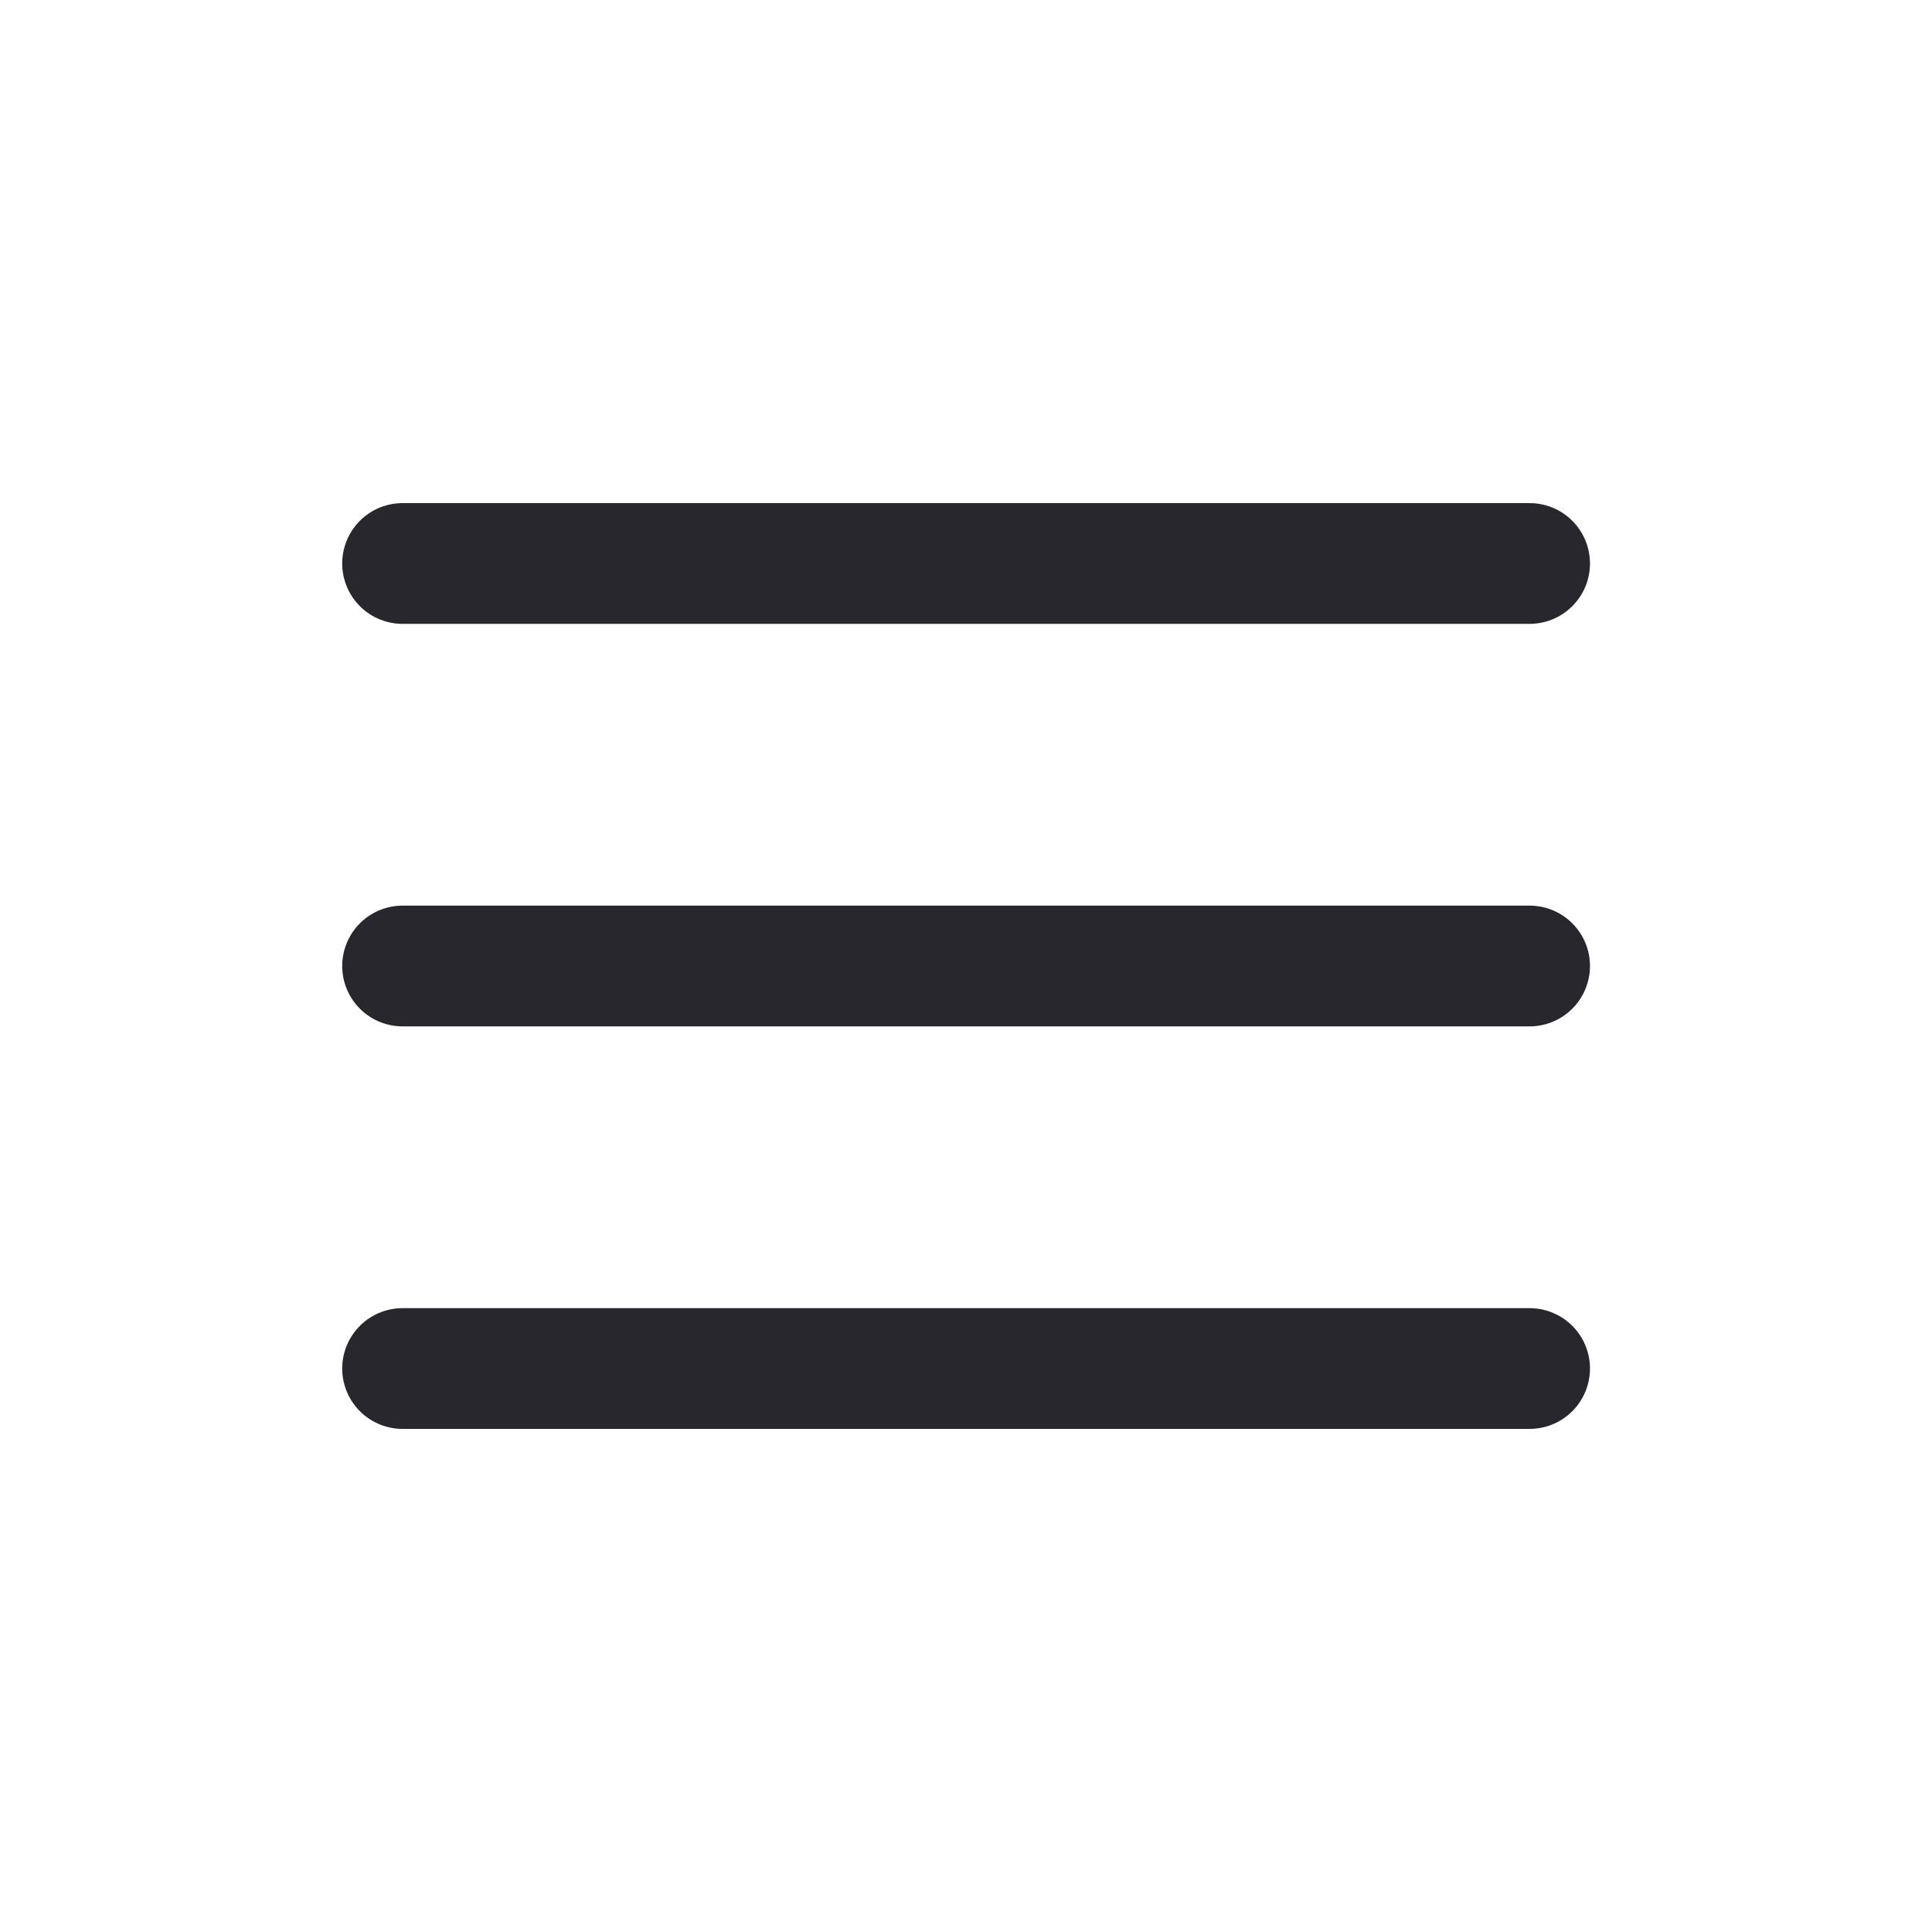
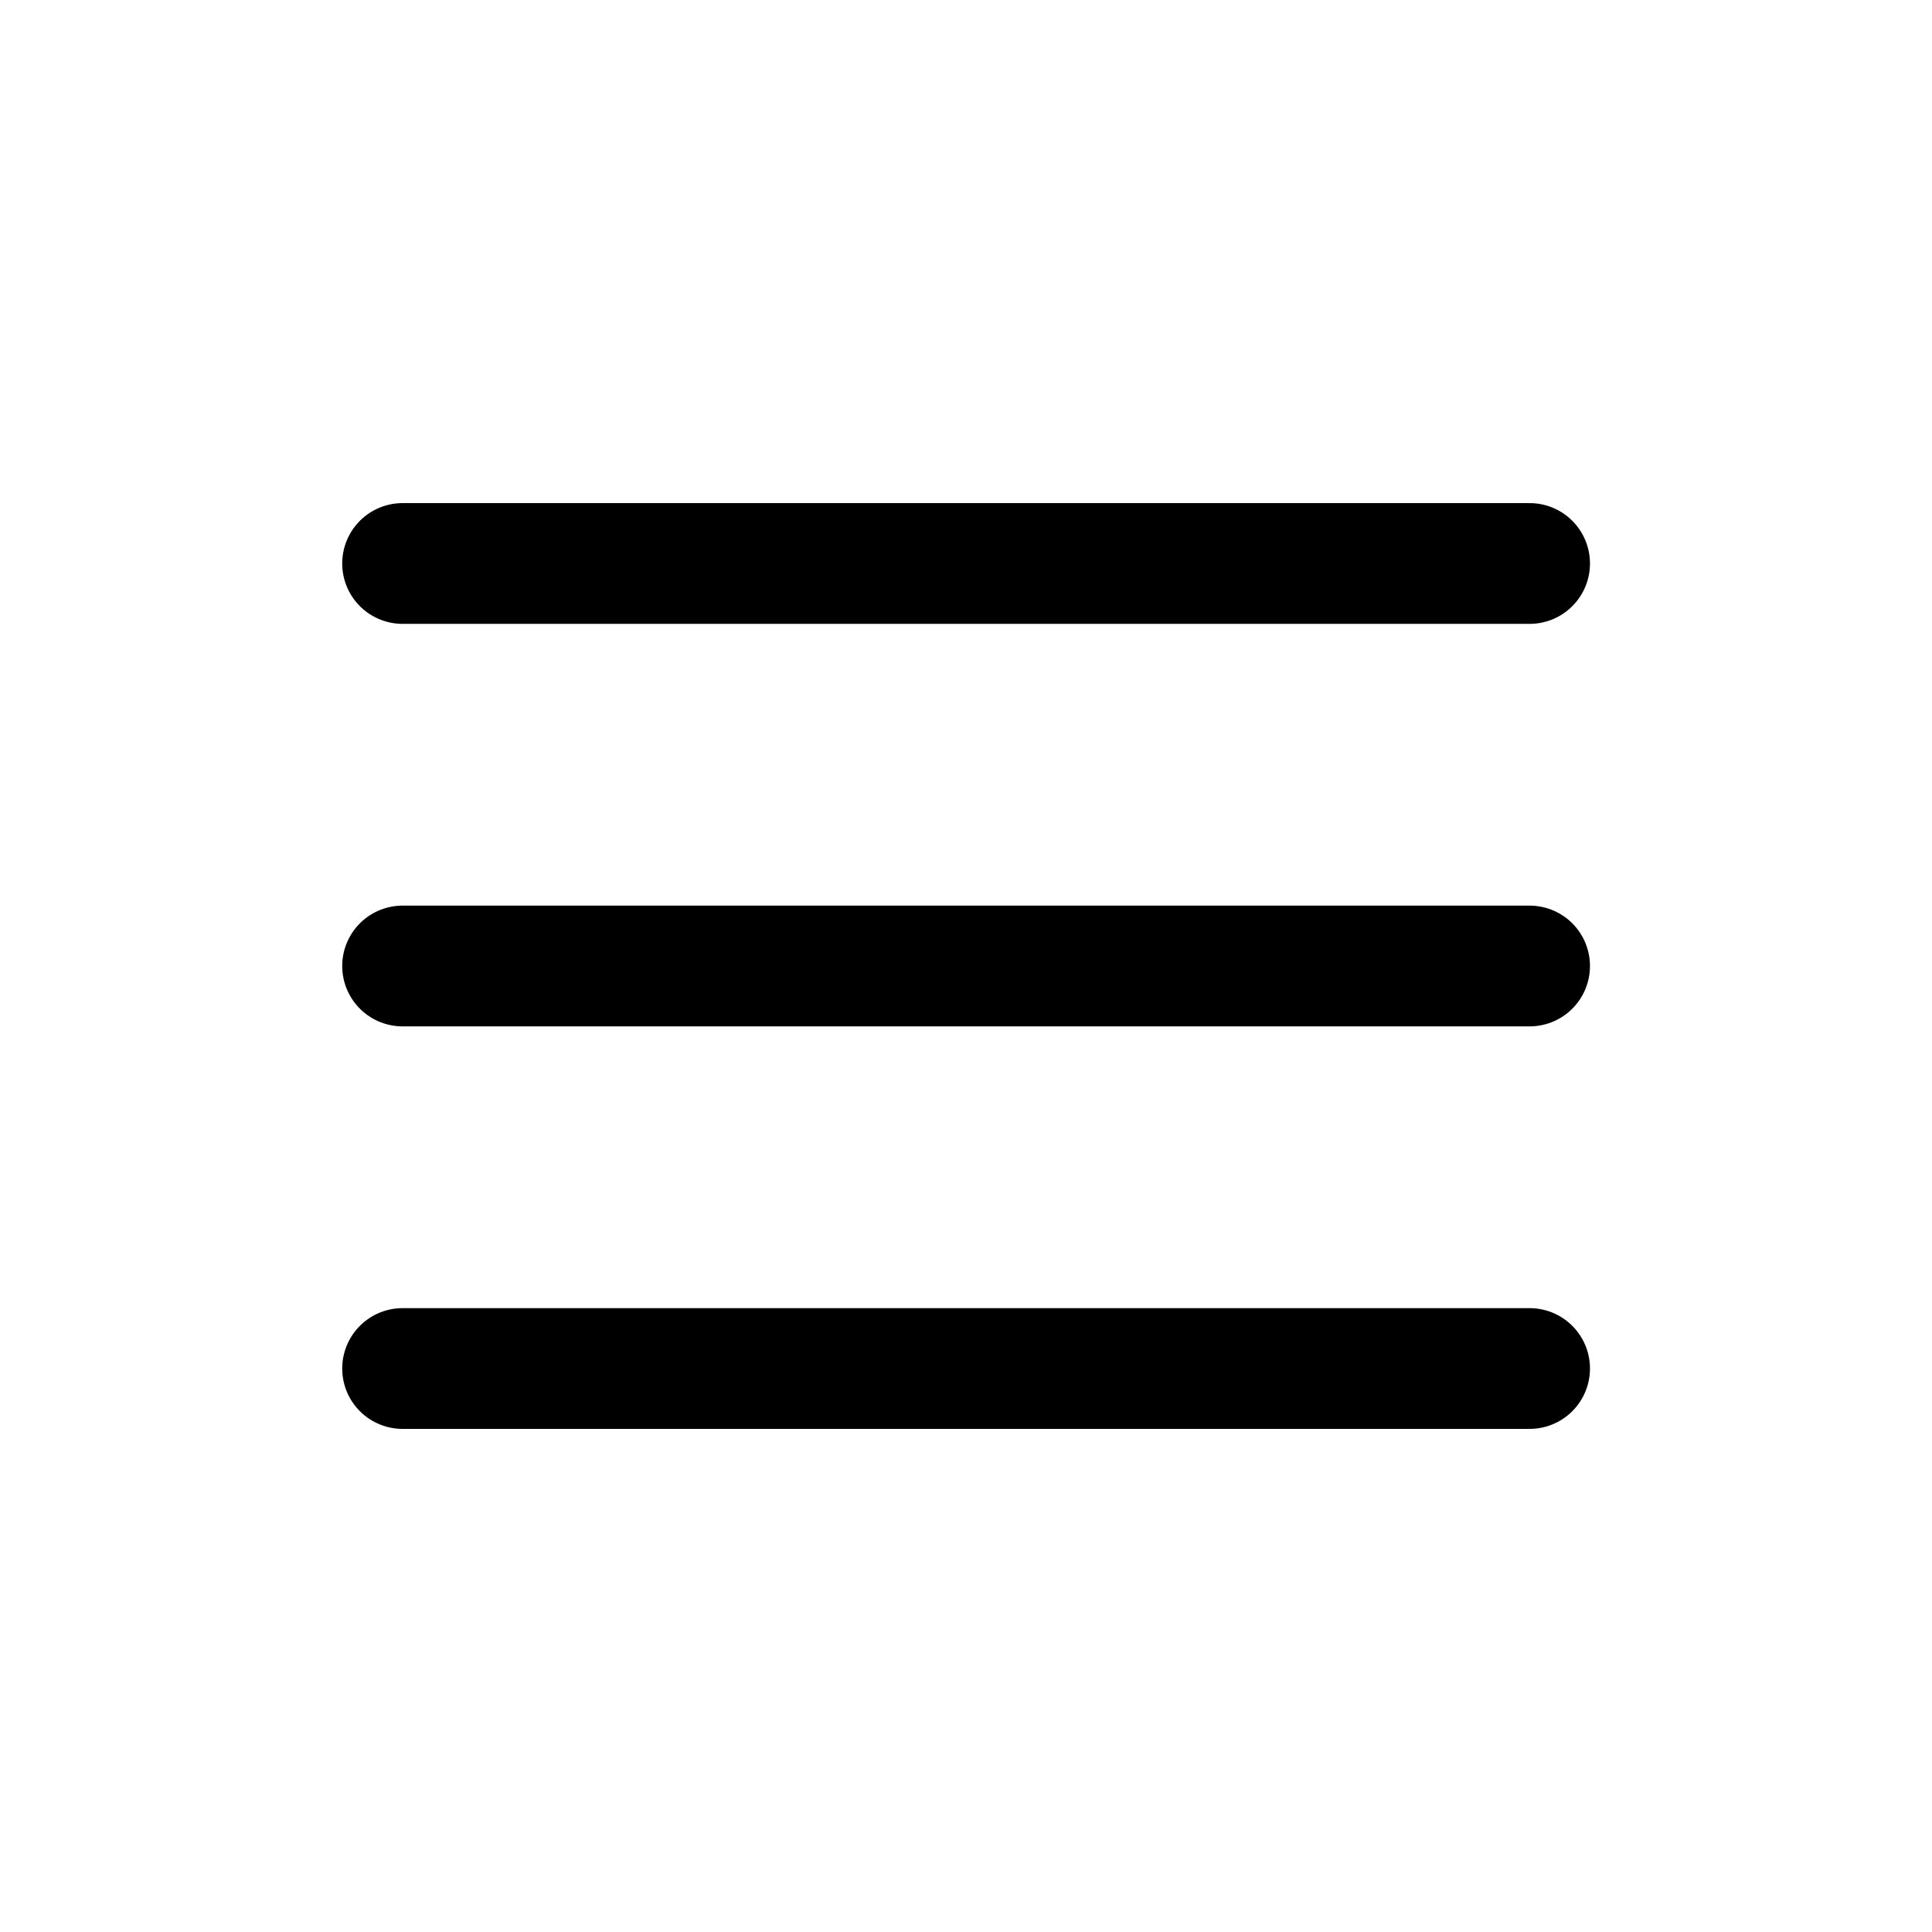
- <svg xmlns="http://www.w3.org/2000/svg" width="32" height="32" viewBox="0 0 32 32" fill="none">
-   <path d="M6.668 22.667H25.335M6.668 16H25.335M6.668 9.333H25.335" stroke="#27272D" stroke-width="2" stroke-linecap="round" stroke-linejoin="round" />
+ <svg xmlns="http://www.w3.org/2000/svg" width="32" height="32" viewBox="0 0 32 32" fill="currentColor">
+   <path d="M6.668 22.667H25.335M6.668 16H25.335M6.668 9.333H25.335" stroke="currentColor" stroke-width="2" stroke-linecap="round" stroke-linejoin="round" />
</svg>
